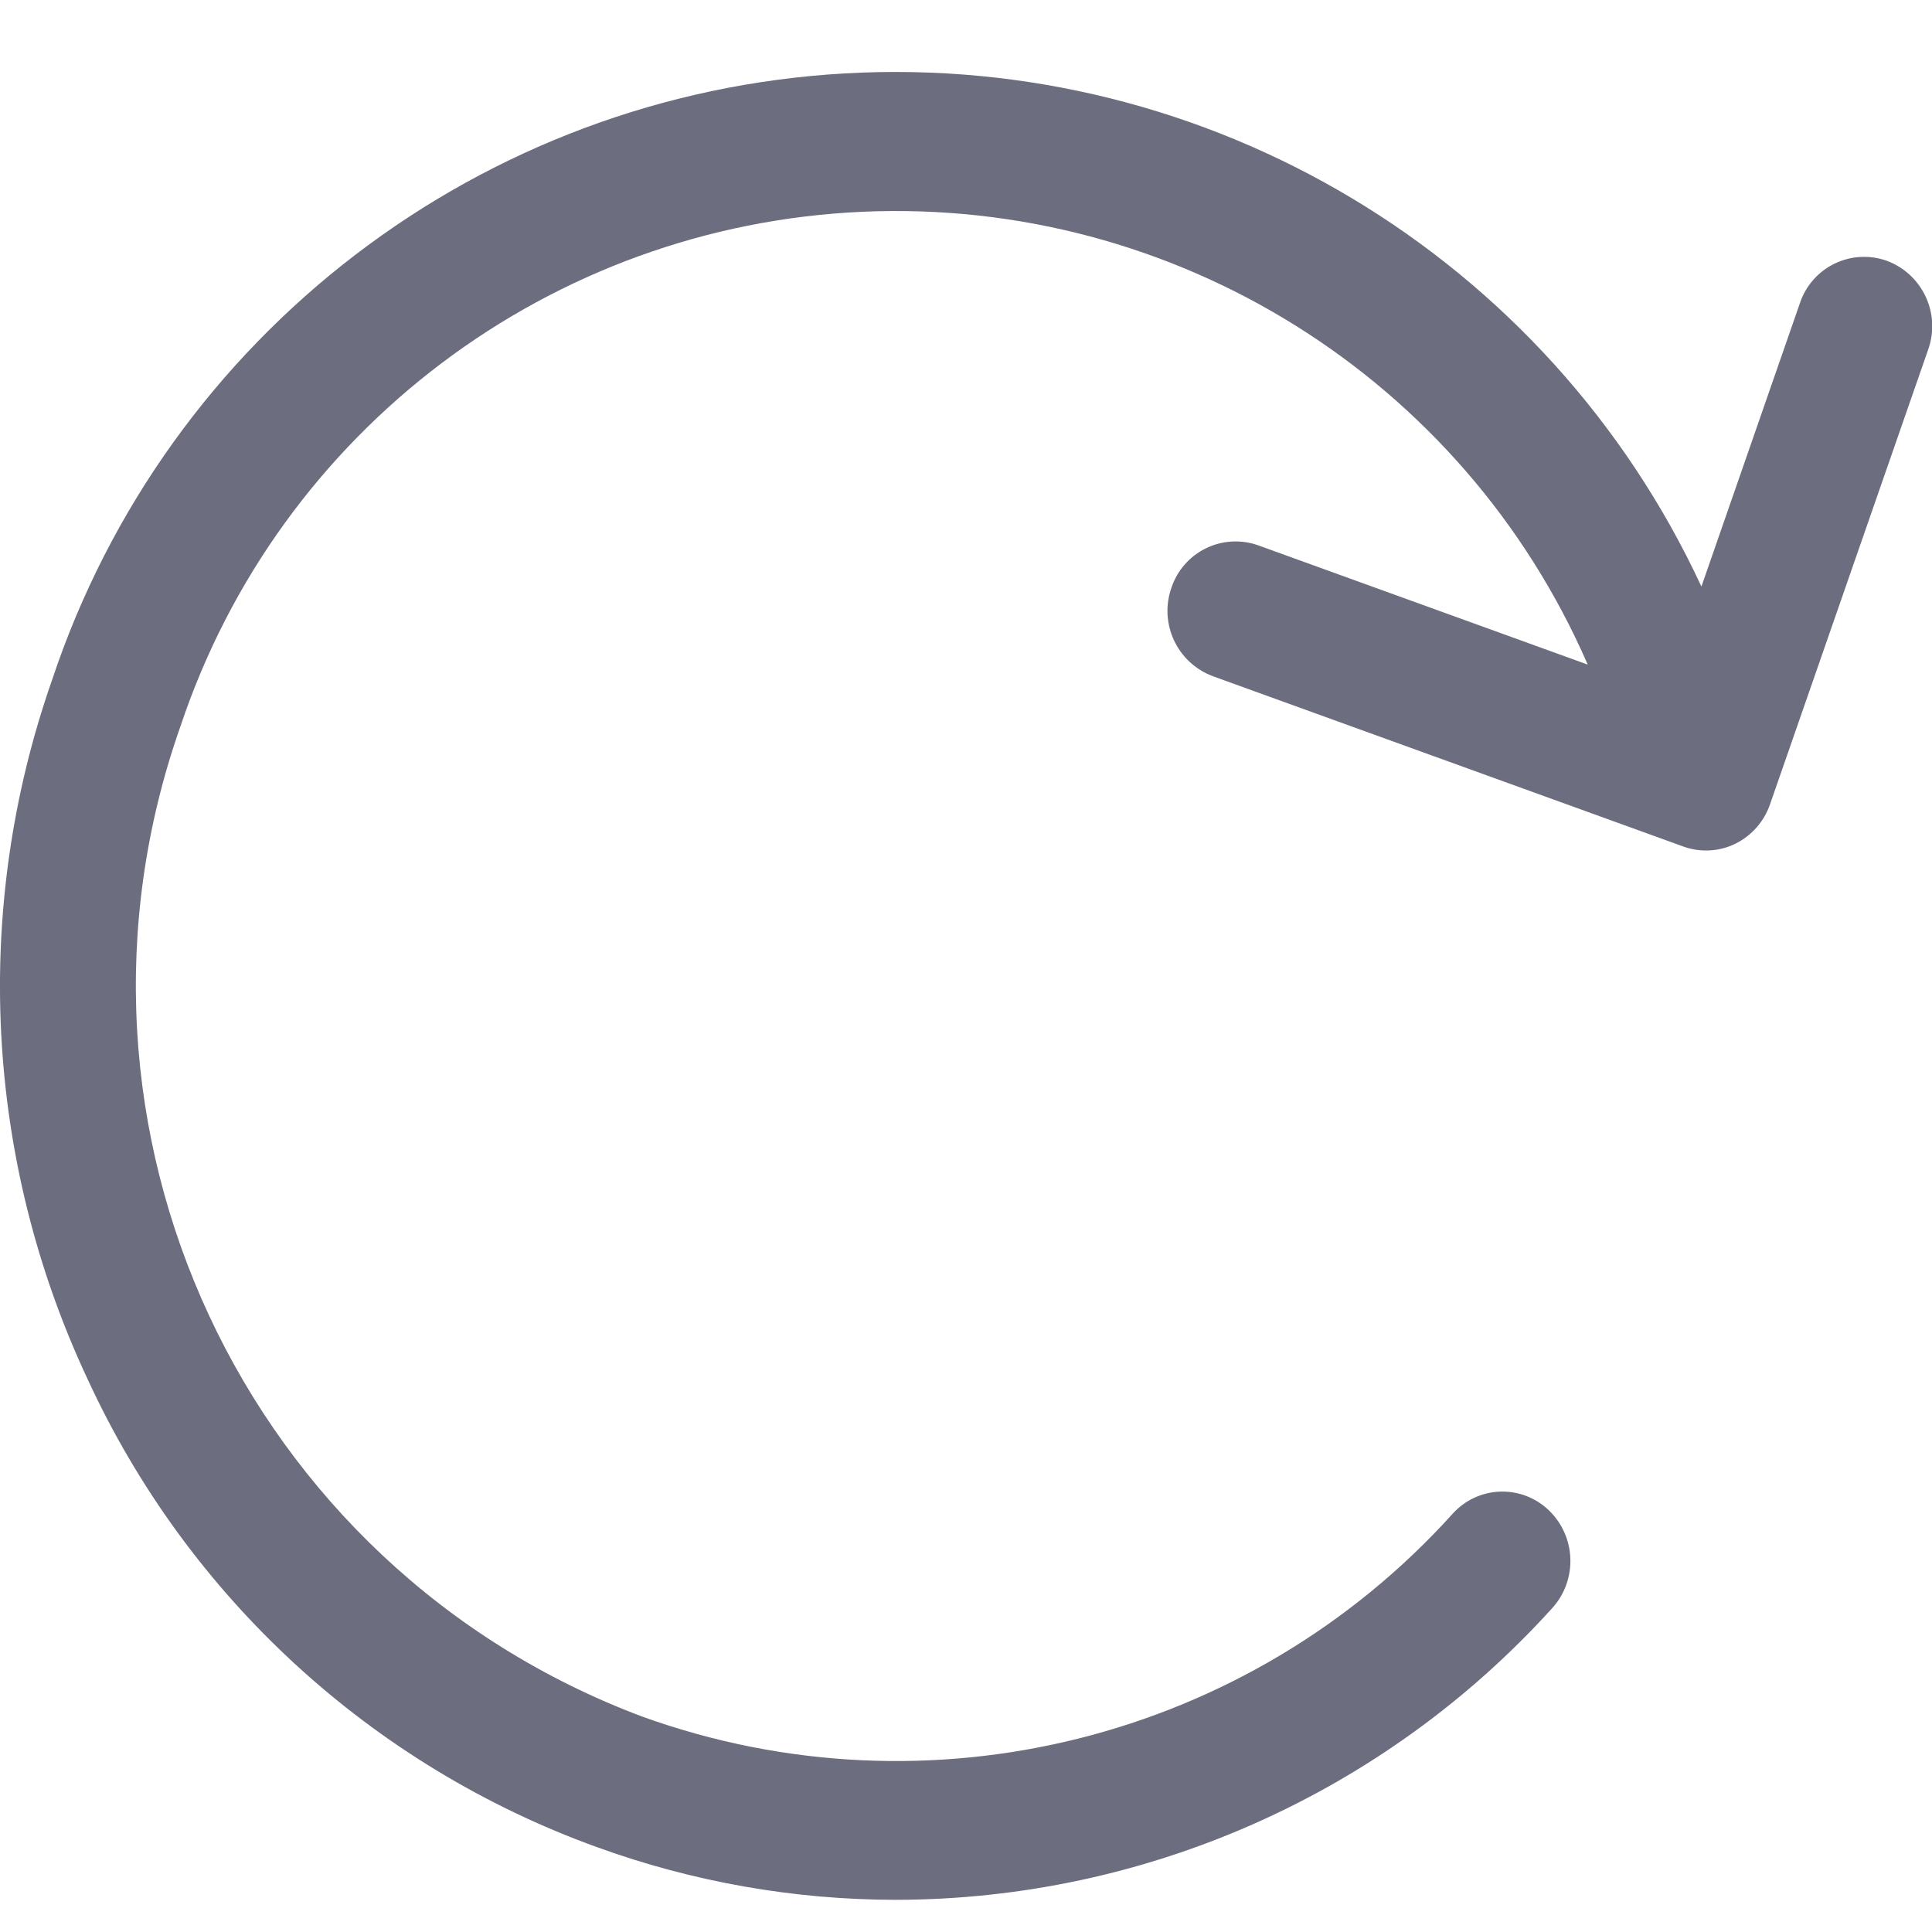
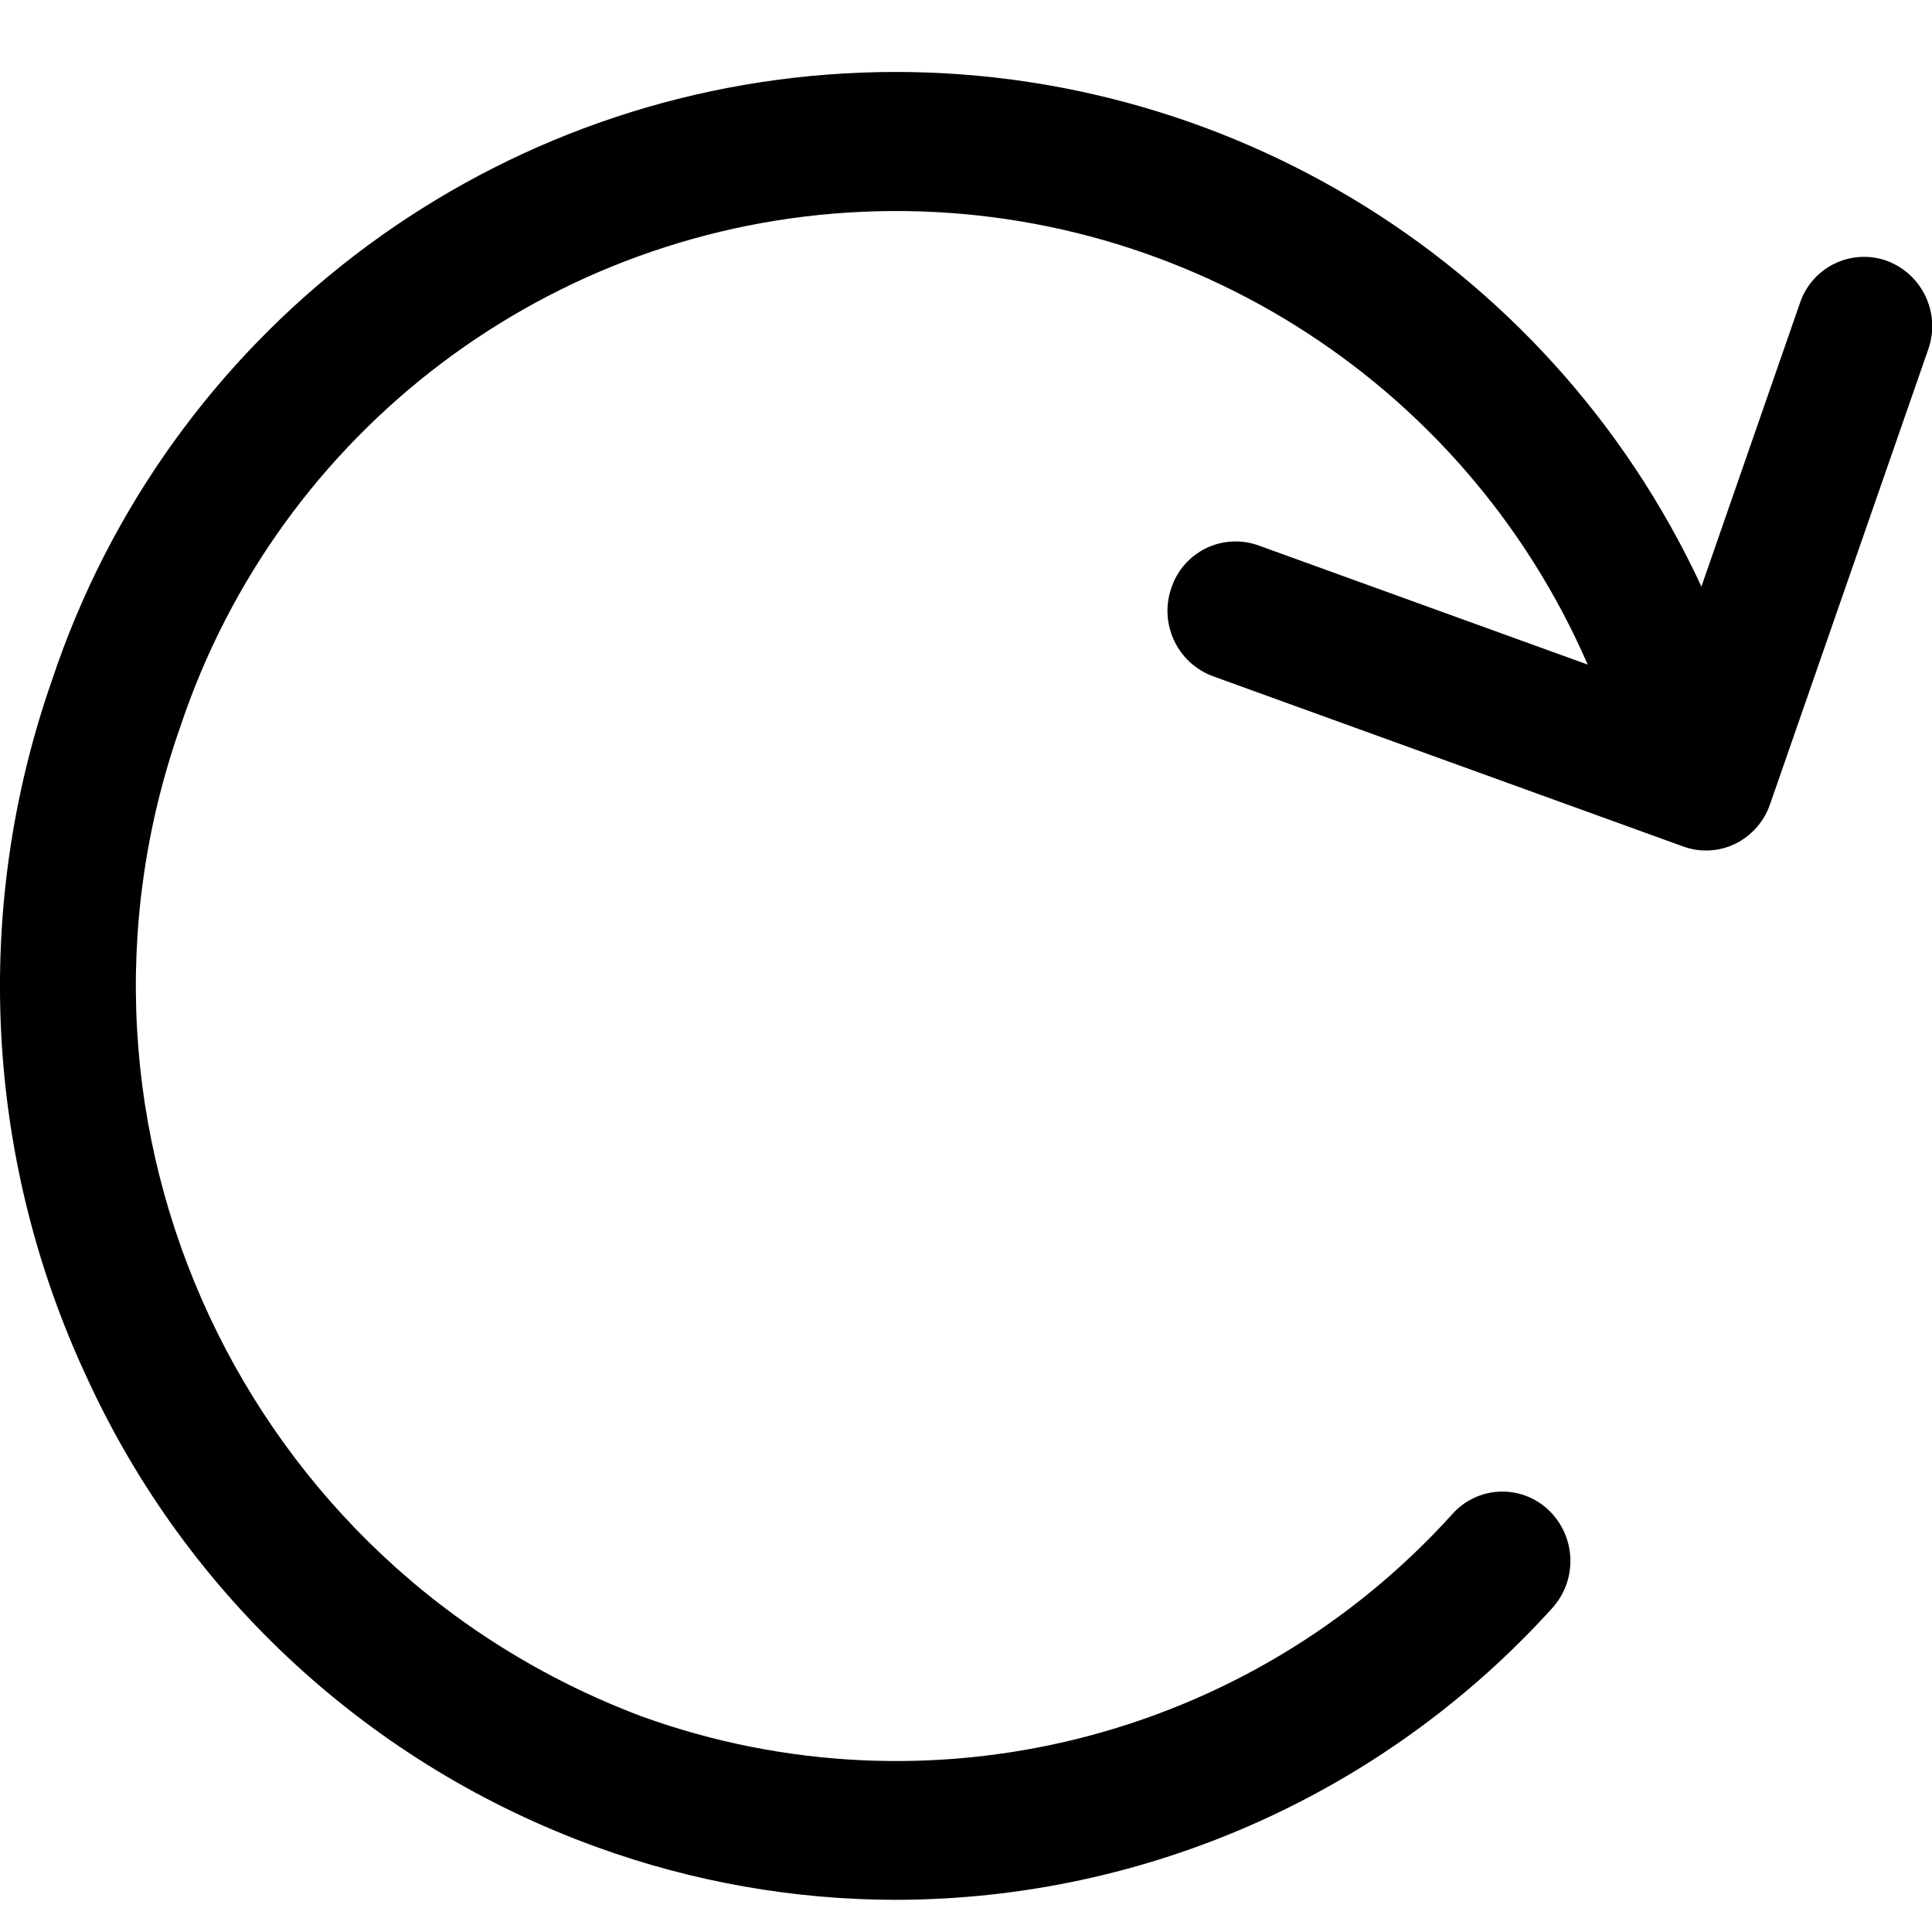
<svg xmlns="http://www.w3.org/2000/svg" width="20" height="20" viewBox="0 0 20 20">
  <defs>
-     <style>.a,.c{fill:#6c6e7f;}.a{stroke:#707070;}.b{clip-path:url(#a);}</style>
+     <style>.a,.c{}.a{stroke:#707070;}.b{clip-path:url(#a);}</style>
    <clipPath id="a">
      <rect class="a" width="20" height="20" transform="translate(245 976)" />
    </clipPath>
  </defs>
  <g class="b" transform="translate(-245 -976)">
    <g transform="translate(245 976.743)">
      <g transform="translate(0)">
        <path class="c" d="M.906,14.26A9.58,9.58,0,0,1,.538,7.027a9.2,9.2,0,0,1,17.075-.97l1.02-2.935a.7.7,0,0,1,.9-.437.722.722,0,0,1,.428.917L18.323,8.312a.715.715,0,0,1-.36.408.691.691,0,0,1-.538.028L12.555,6.985a.722.722,0,0,1-.428-.917.7.7,0,0,1,.9-.437l3.409,1.234a7.809,7.809,0,0,0-14.569.642A8.08,8.08,0,0,0,6.648,17.755a7.757,7.757,0,0,0,8.39-2.1.693.693,0,0,1,.994-.037.728.728,0,0,1,.036,1.015,9.182,9.182,0,0,1-6.79,3.019,9.089,9.089,0,0,1-3.1-.546A9.275,9.275,0,0,1,.906,14.26Z" transform="translate(0 -0.728)" />
      </g>
    </g>
  </g>
</svg>
